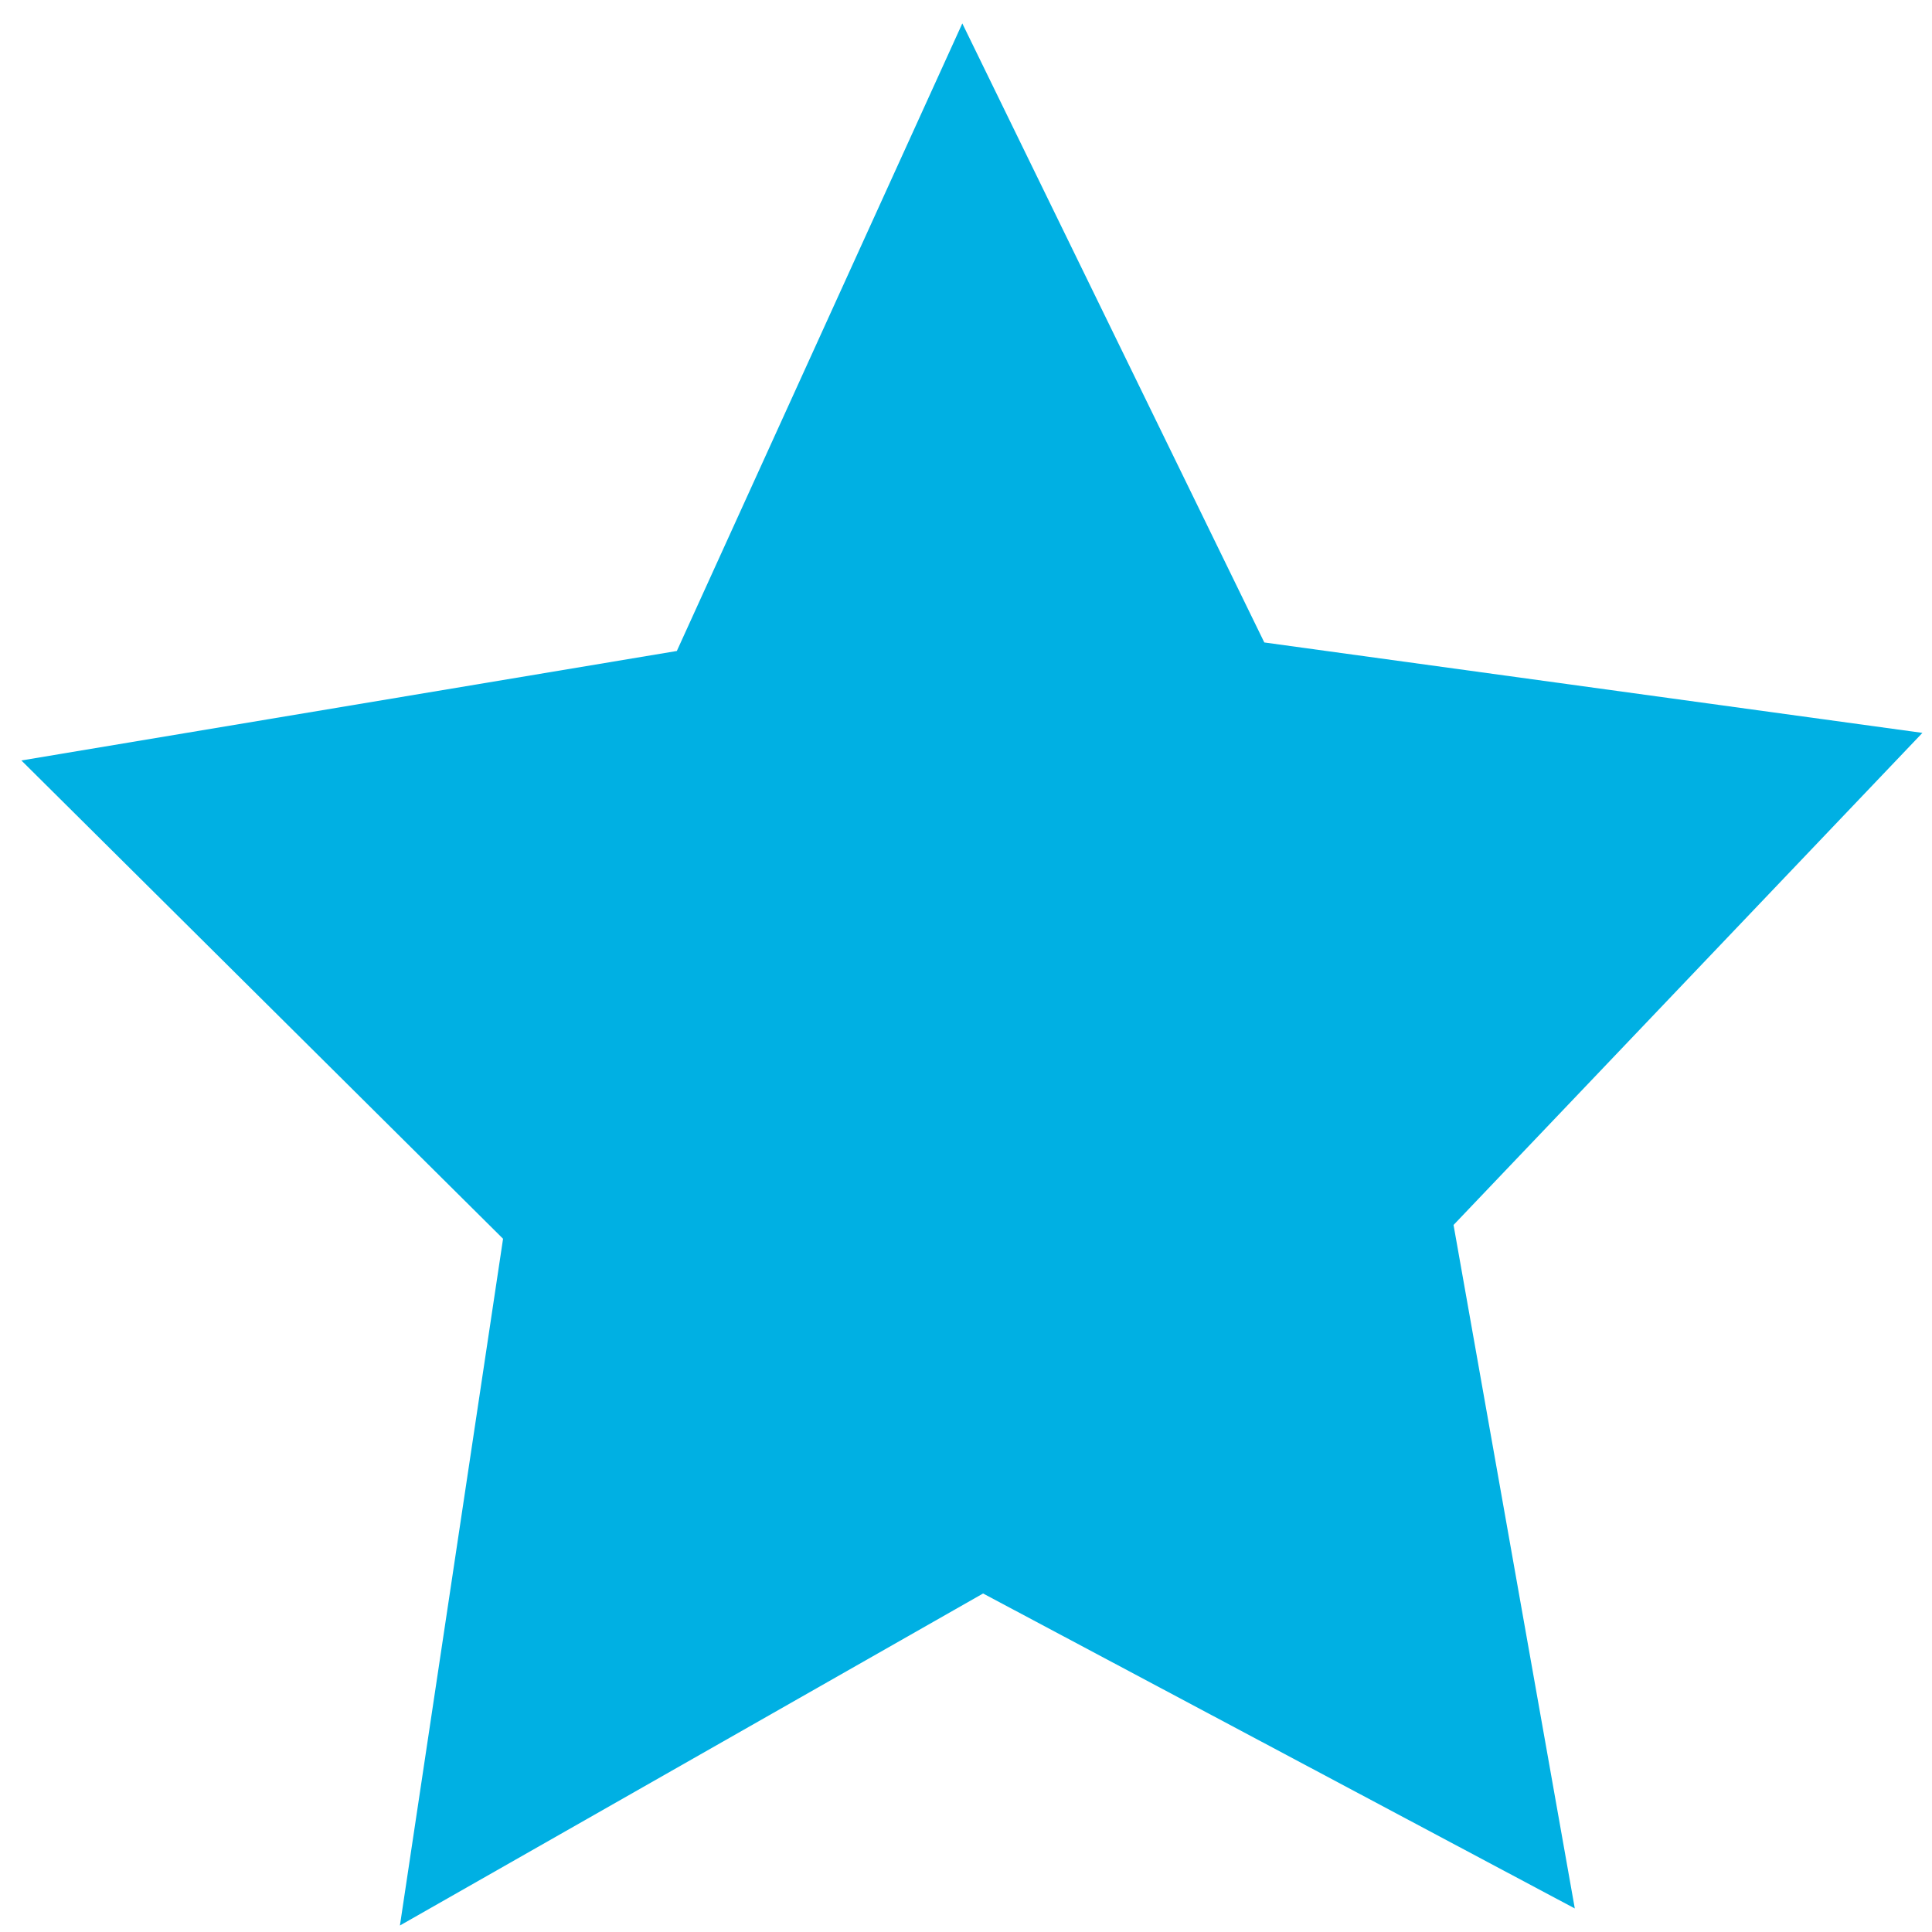
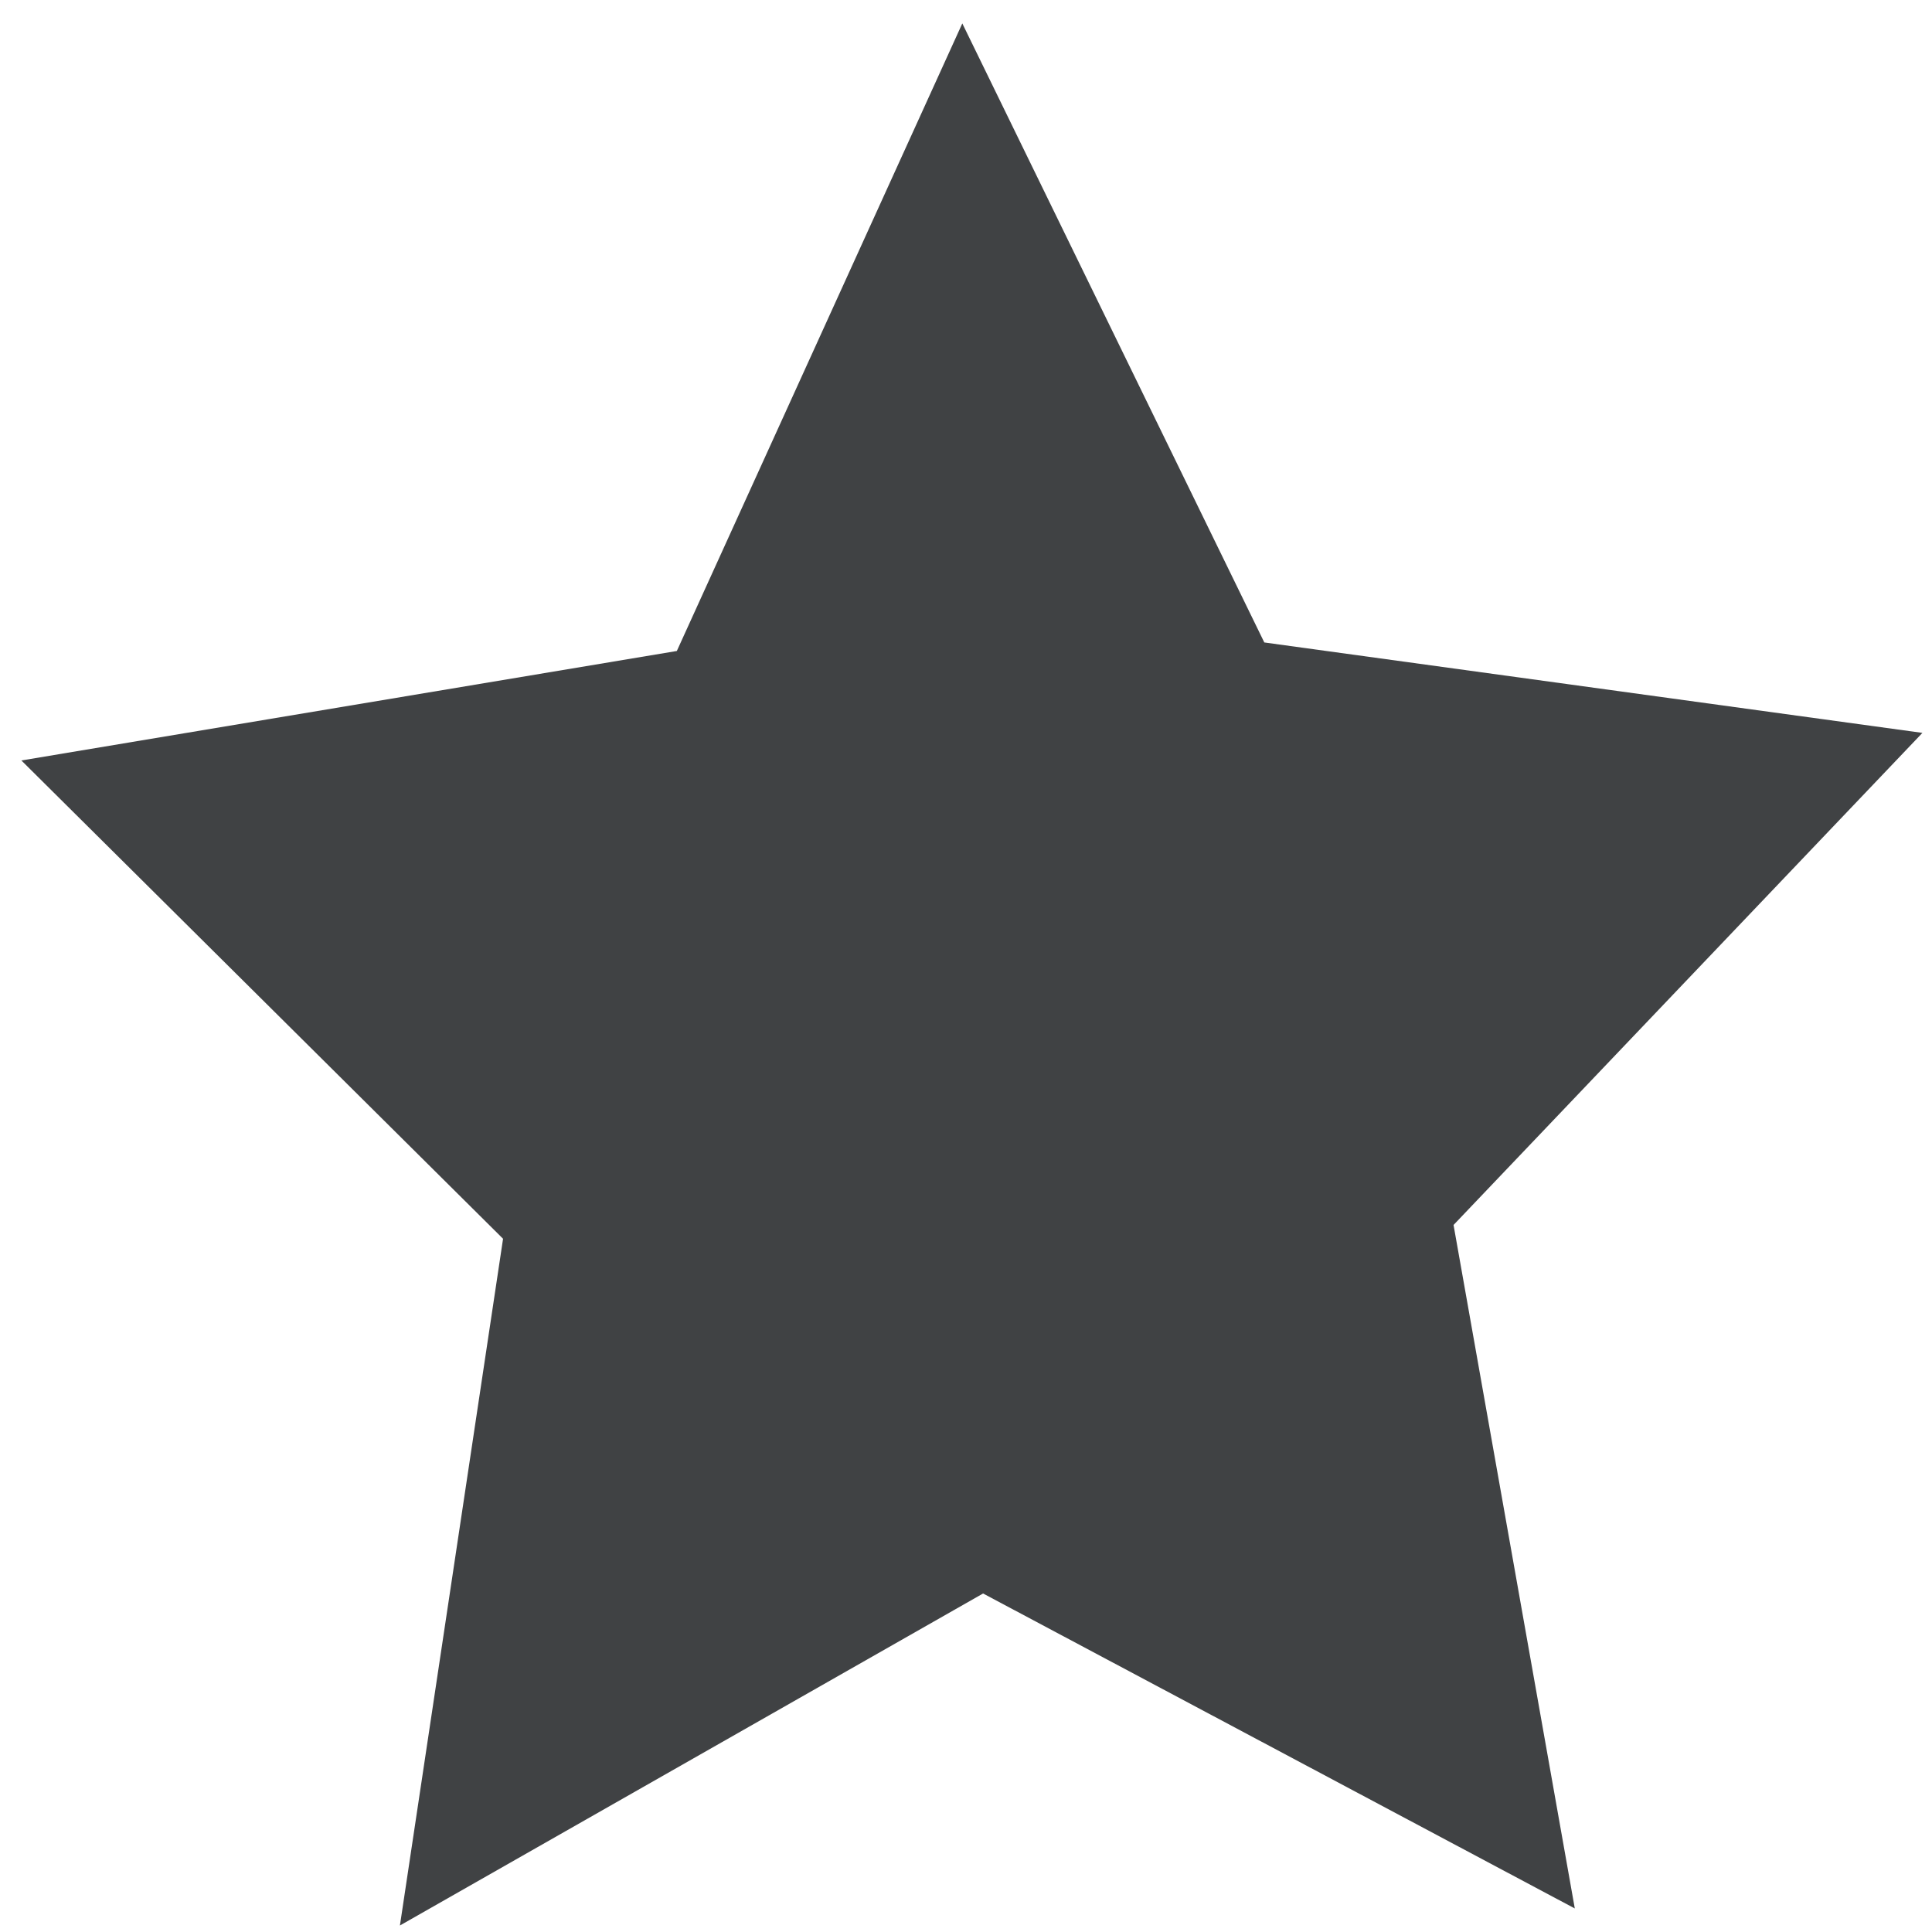
<svg xmlns="http://www.w3.org/2000/svg" width="32" height="32" viewBox="0 0 32 32" id="svg2" version="1.1">
  <defs id="defs4" />
  <g id="layer1" transform="translate(0,-1020.362)">
-     <path style="opacity:1;fill:#00b0e3;fill-opacity:1;stroke:none;stroke-opacity:1" id="path4136" d="m 28.631,1048.724 -10.458,-3.39 -8.721,6.694 -0.008,-10.994 -9.061,-6.226 10.453,-3.405 3.121,-10.541 6.469,8.889 10.99,-0.289 -6.456,8.899 z" transform="matrix(0.9877406,0.1634922,-0.1561043,1.034487,161.5139,-37.60037)" />
+     <path style="opacity:1;fill:#404244;fill-opacity:1;stroke:none;stroke-opacity:1" id="path4136" d="m 28.631,1048.724 -10.458,-3.39 -8.721,6.694 -0.008,-10.994 -9.061,-6.226 10.453,-3.405 3.121,-10.541 6.469,8.889 10.99,-0.289 -6.456,8.899 z" transform="matrix(0.9877406,0.1634922,-0.1561043,1.034487,161.5139,-37.60037)" />
  </g>
</svg>
